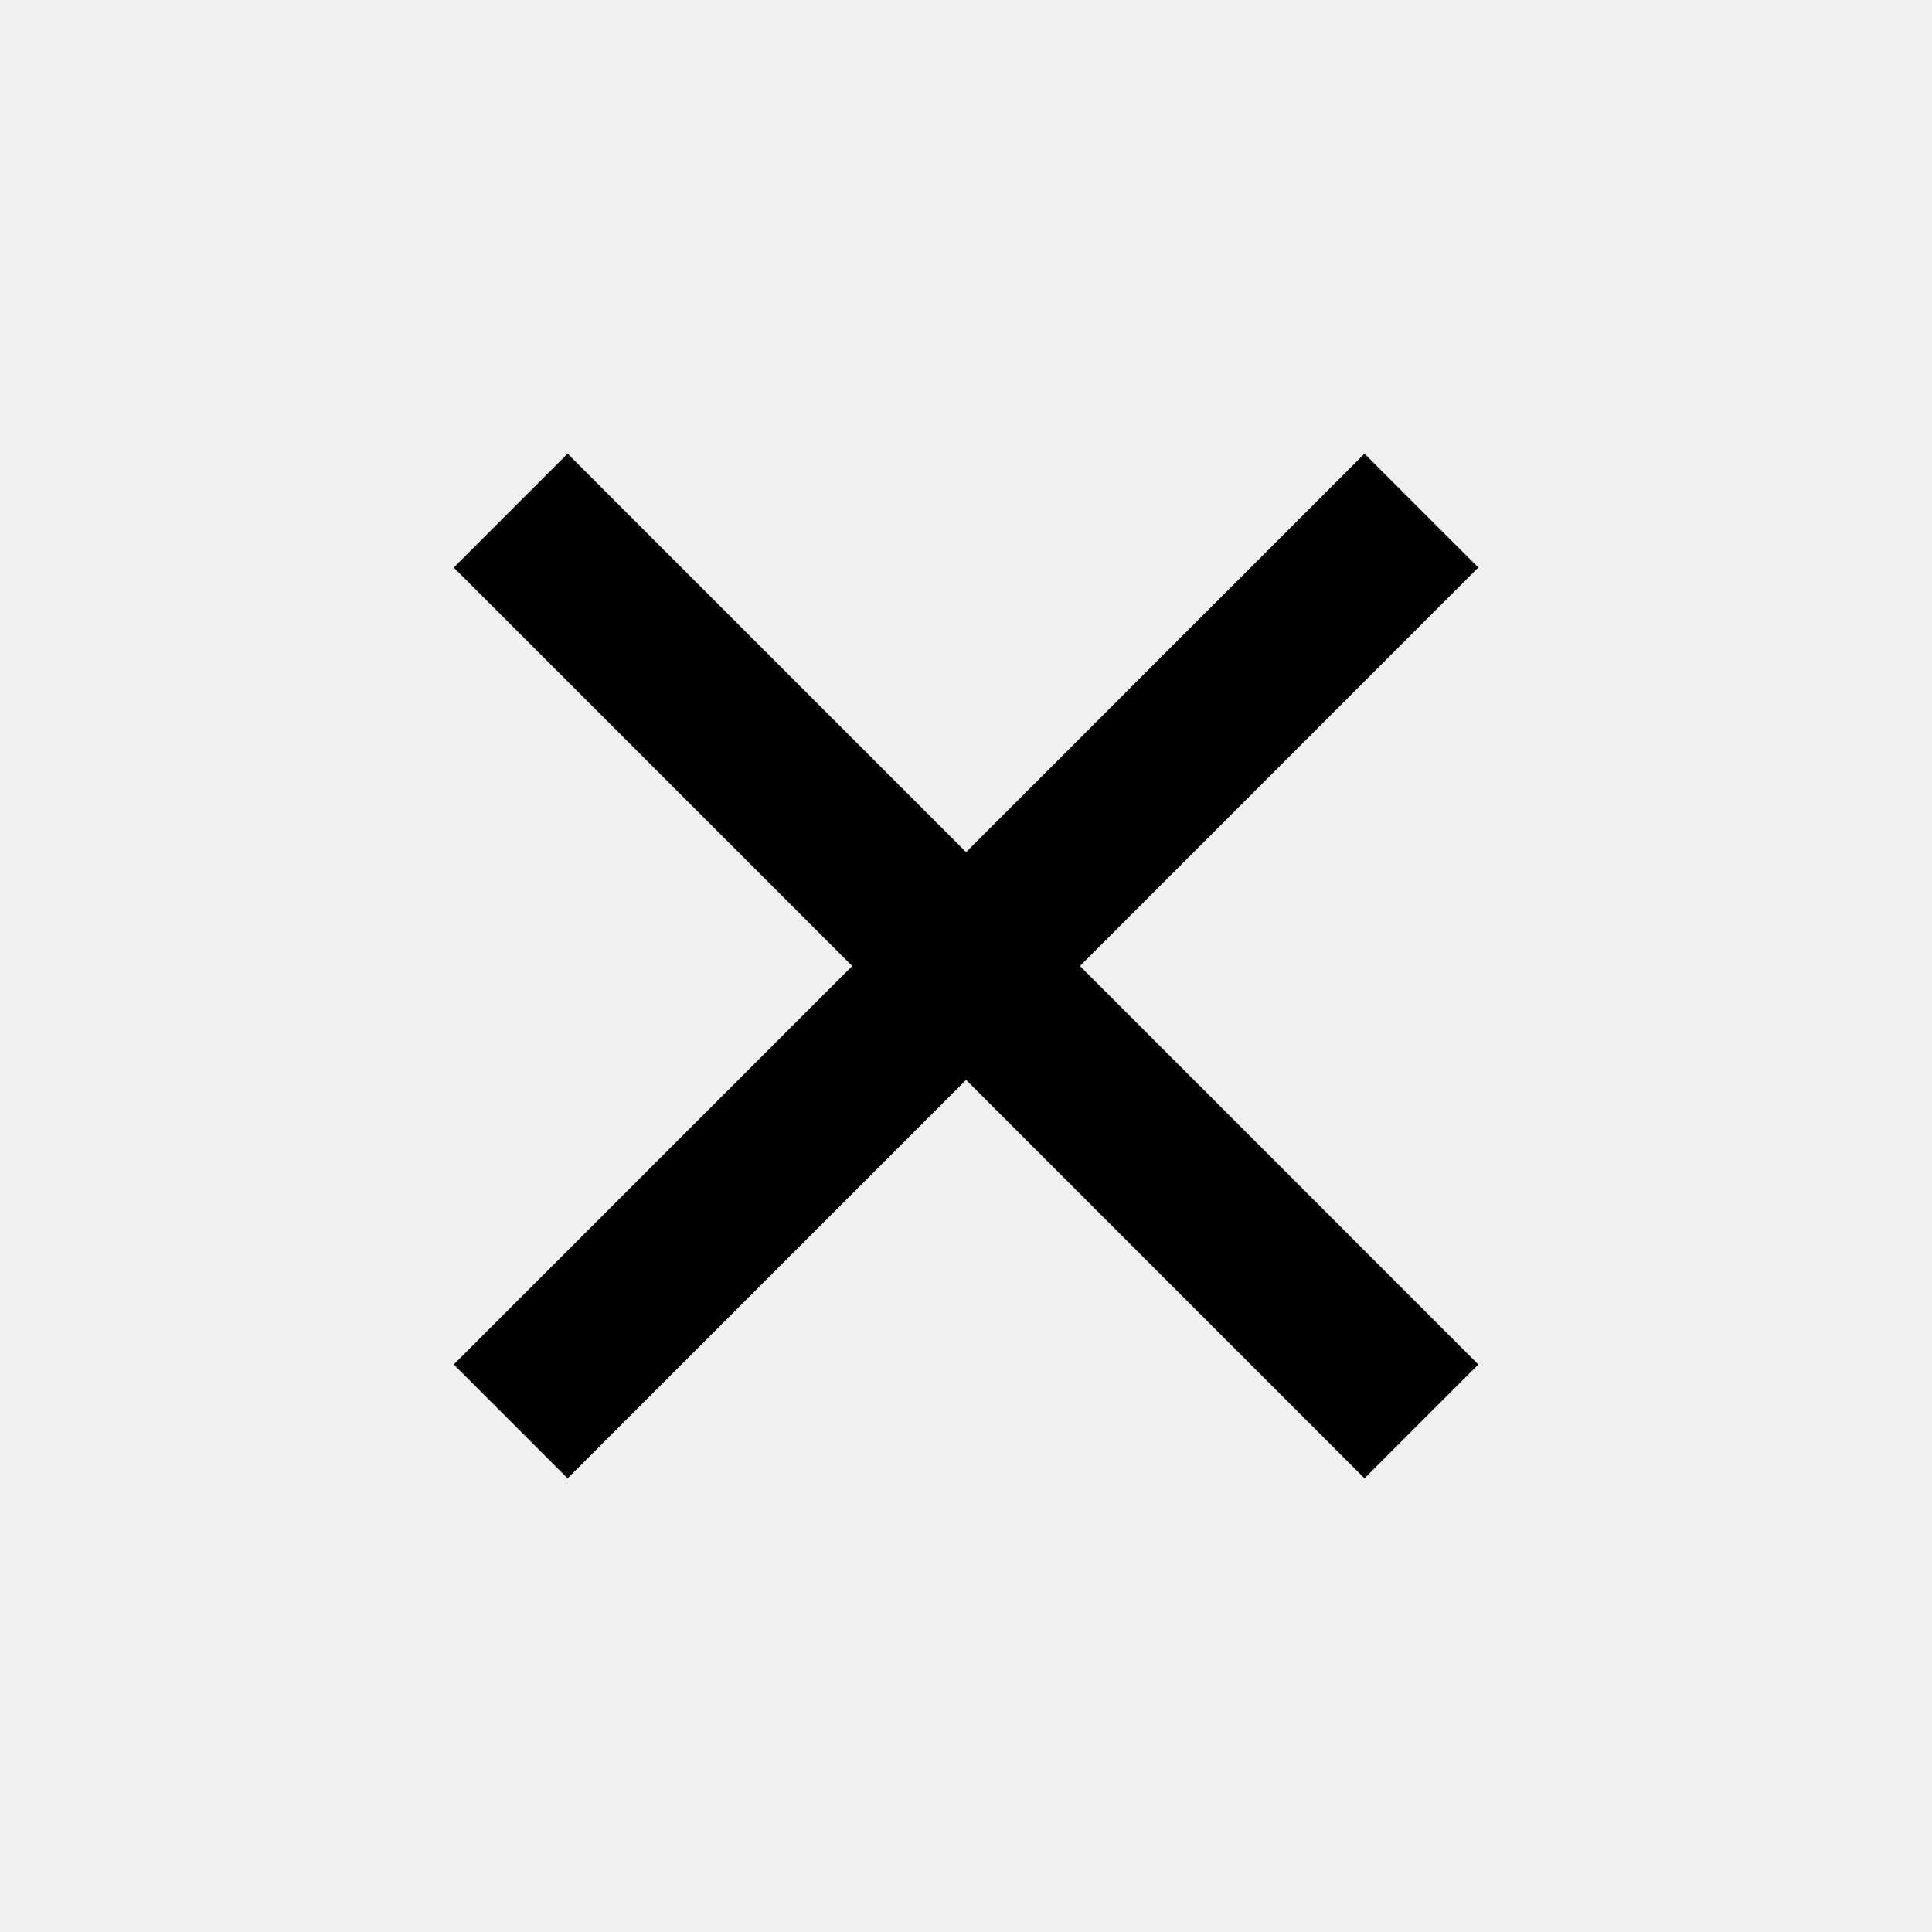
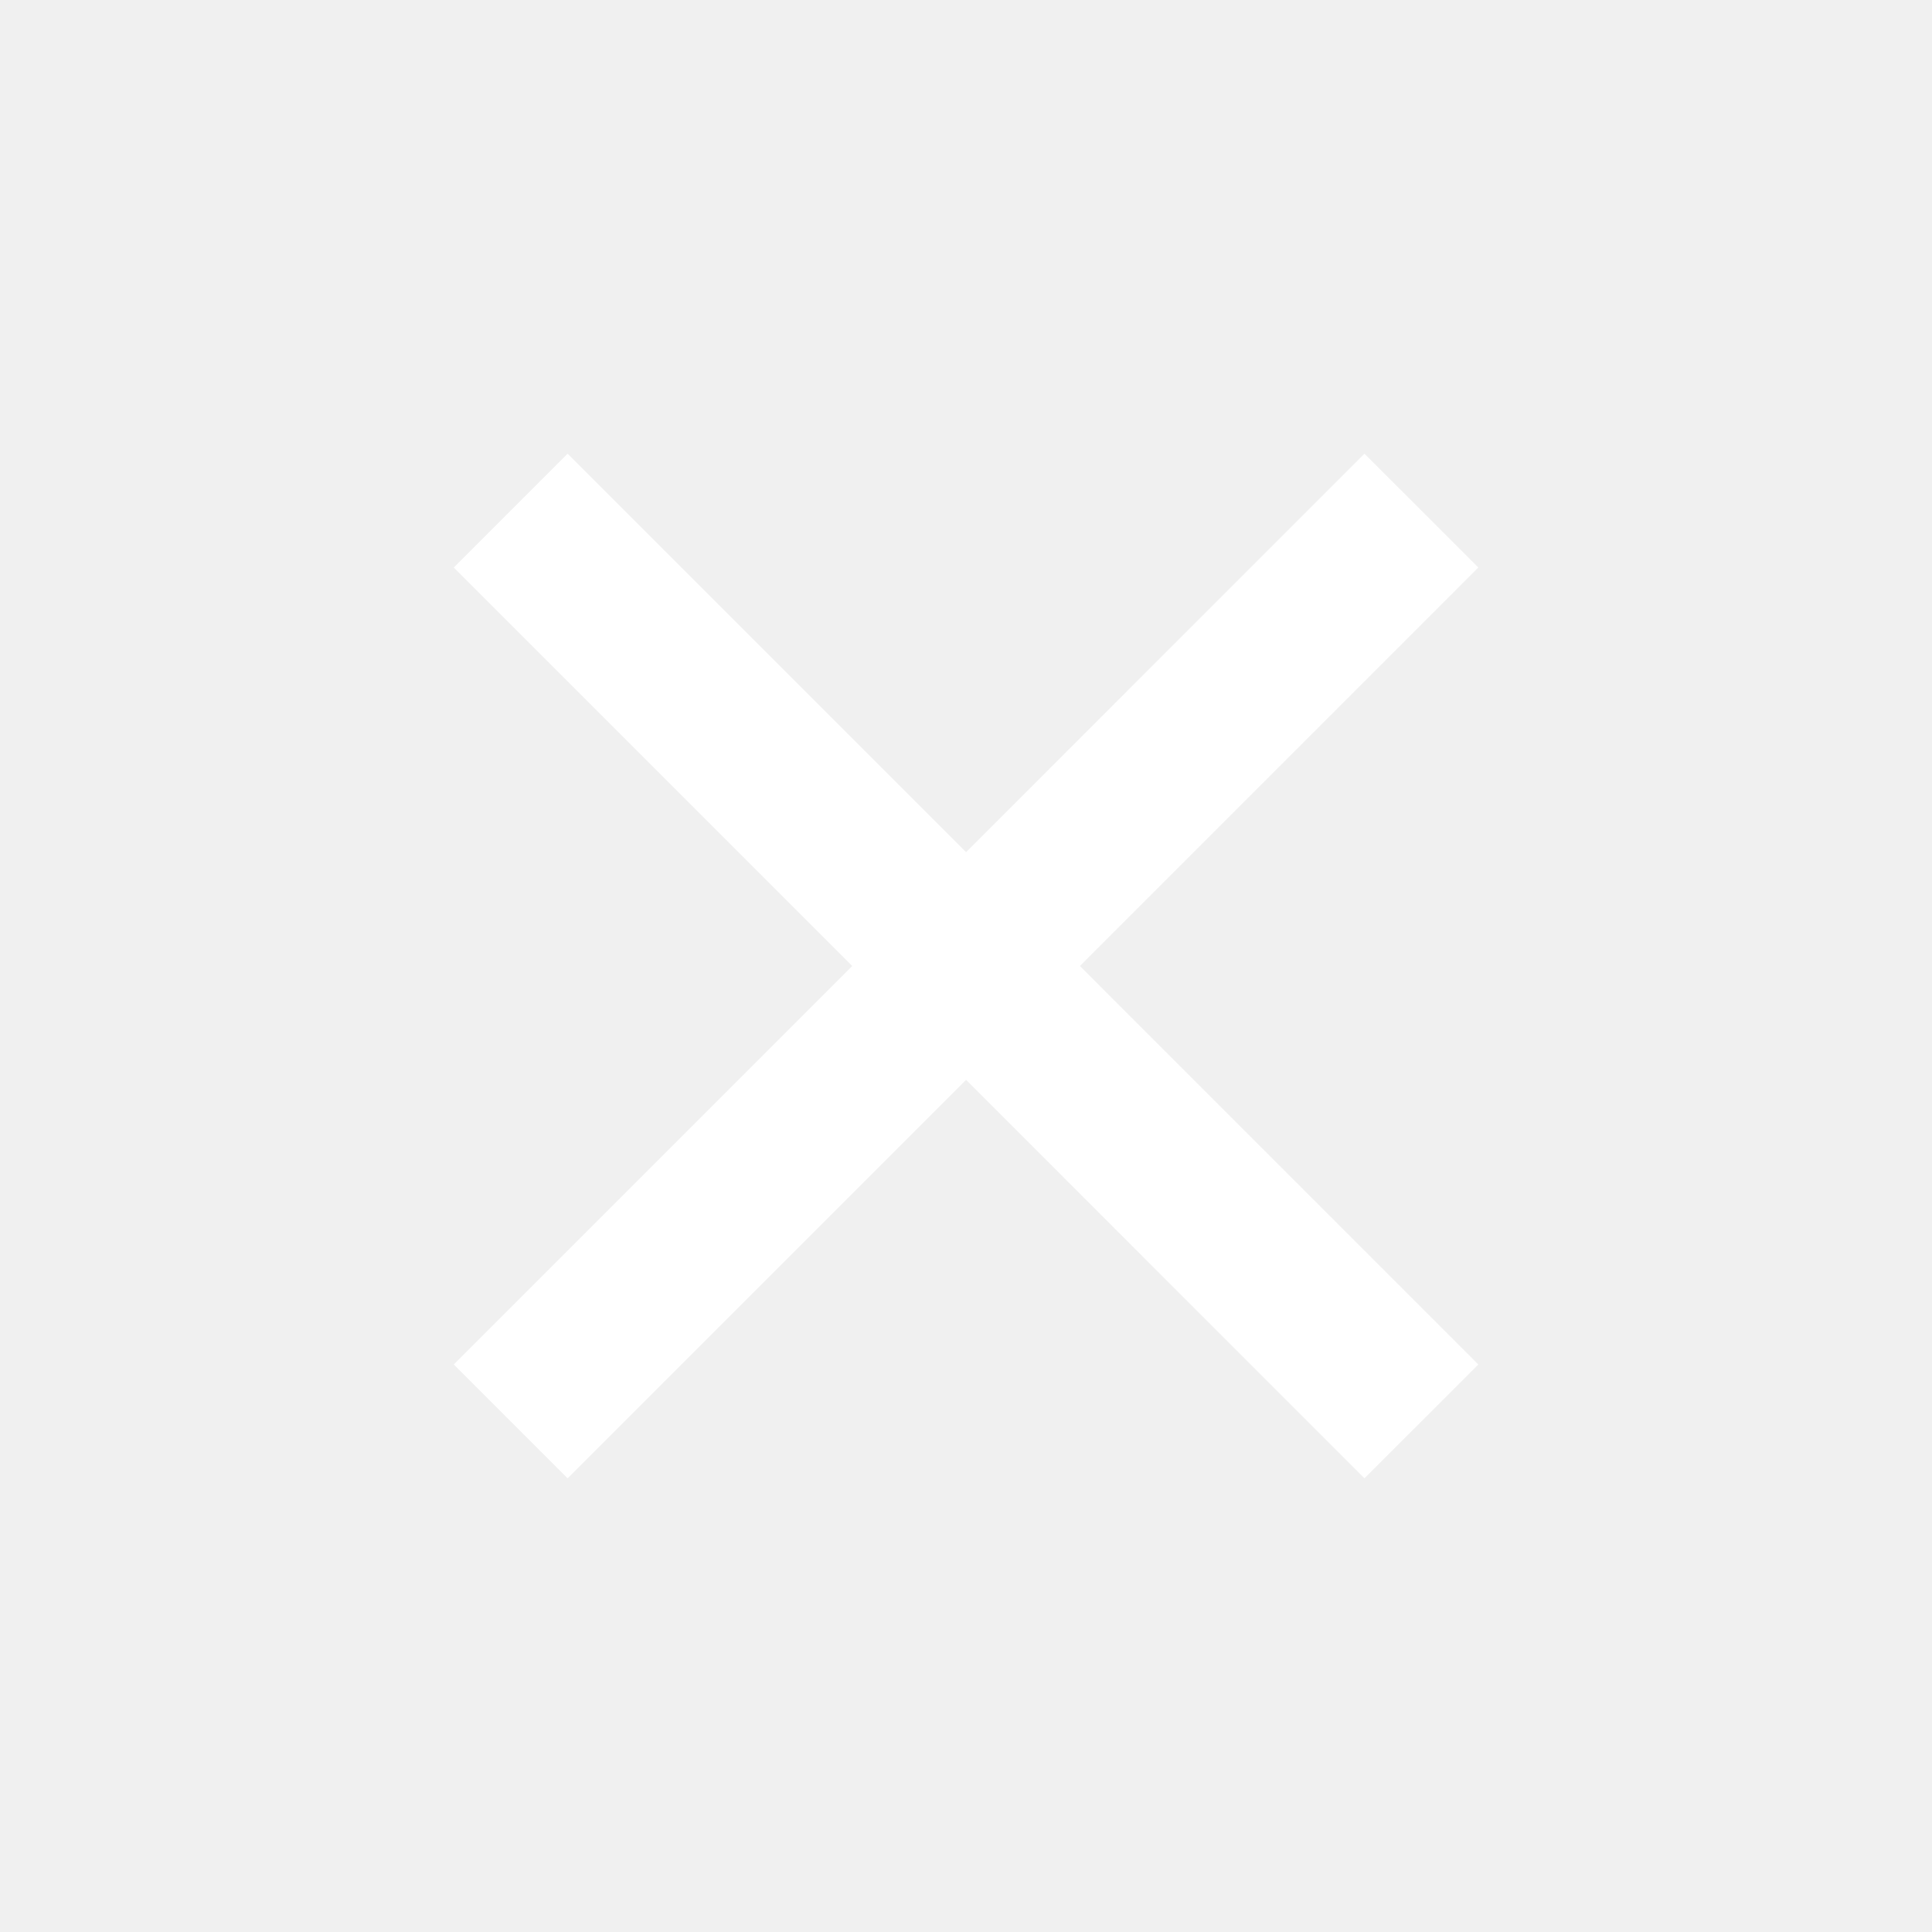
<svg xmlns="http://www.w3.org/2000/svg" width="24" height="24" viewBox="0 0 24 24" fill="none">
  <g id="close">
-     <path id="stroke1" d="M16.95 7.05L12.001 12M12.001 12L7.051 16.95M12.001 12L16.95 16.95M12.001 12L7.051 7.05" stroke="black" stroke-width="2" stroke-linecap="square" />
+     <path id="stroke1" d="M16.95 7.05L12.001 12M12.001 12L7.051 16.95M12.001 12L16.95 16.95M12.001 12L7.051 7.05" stroke="#FFFFFF" stroke-width="2" stroke-linecap="square" />
  </g>
</svg>
